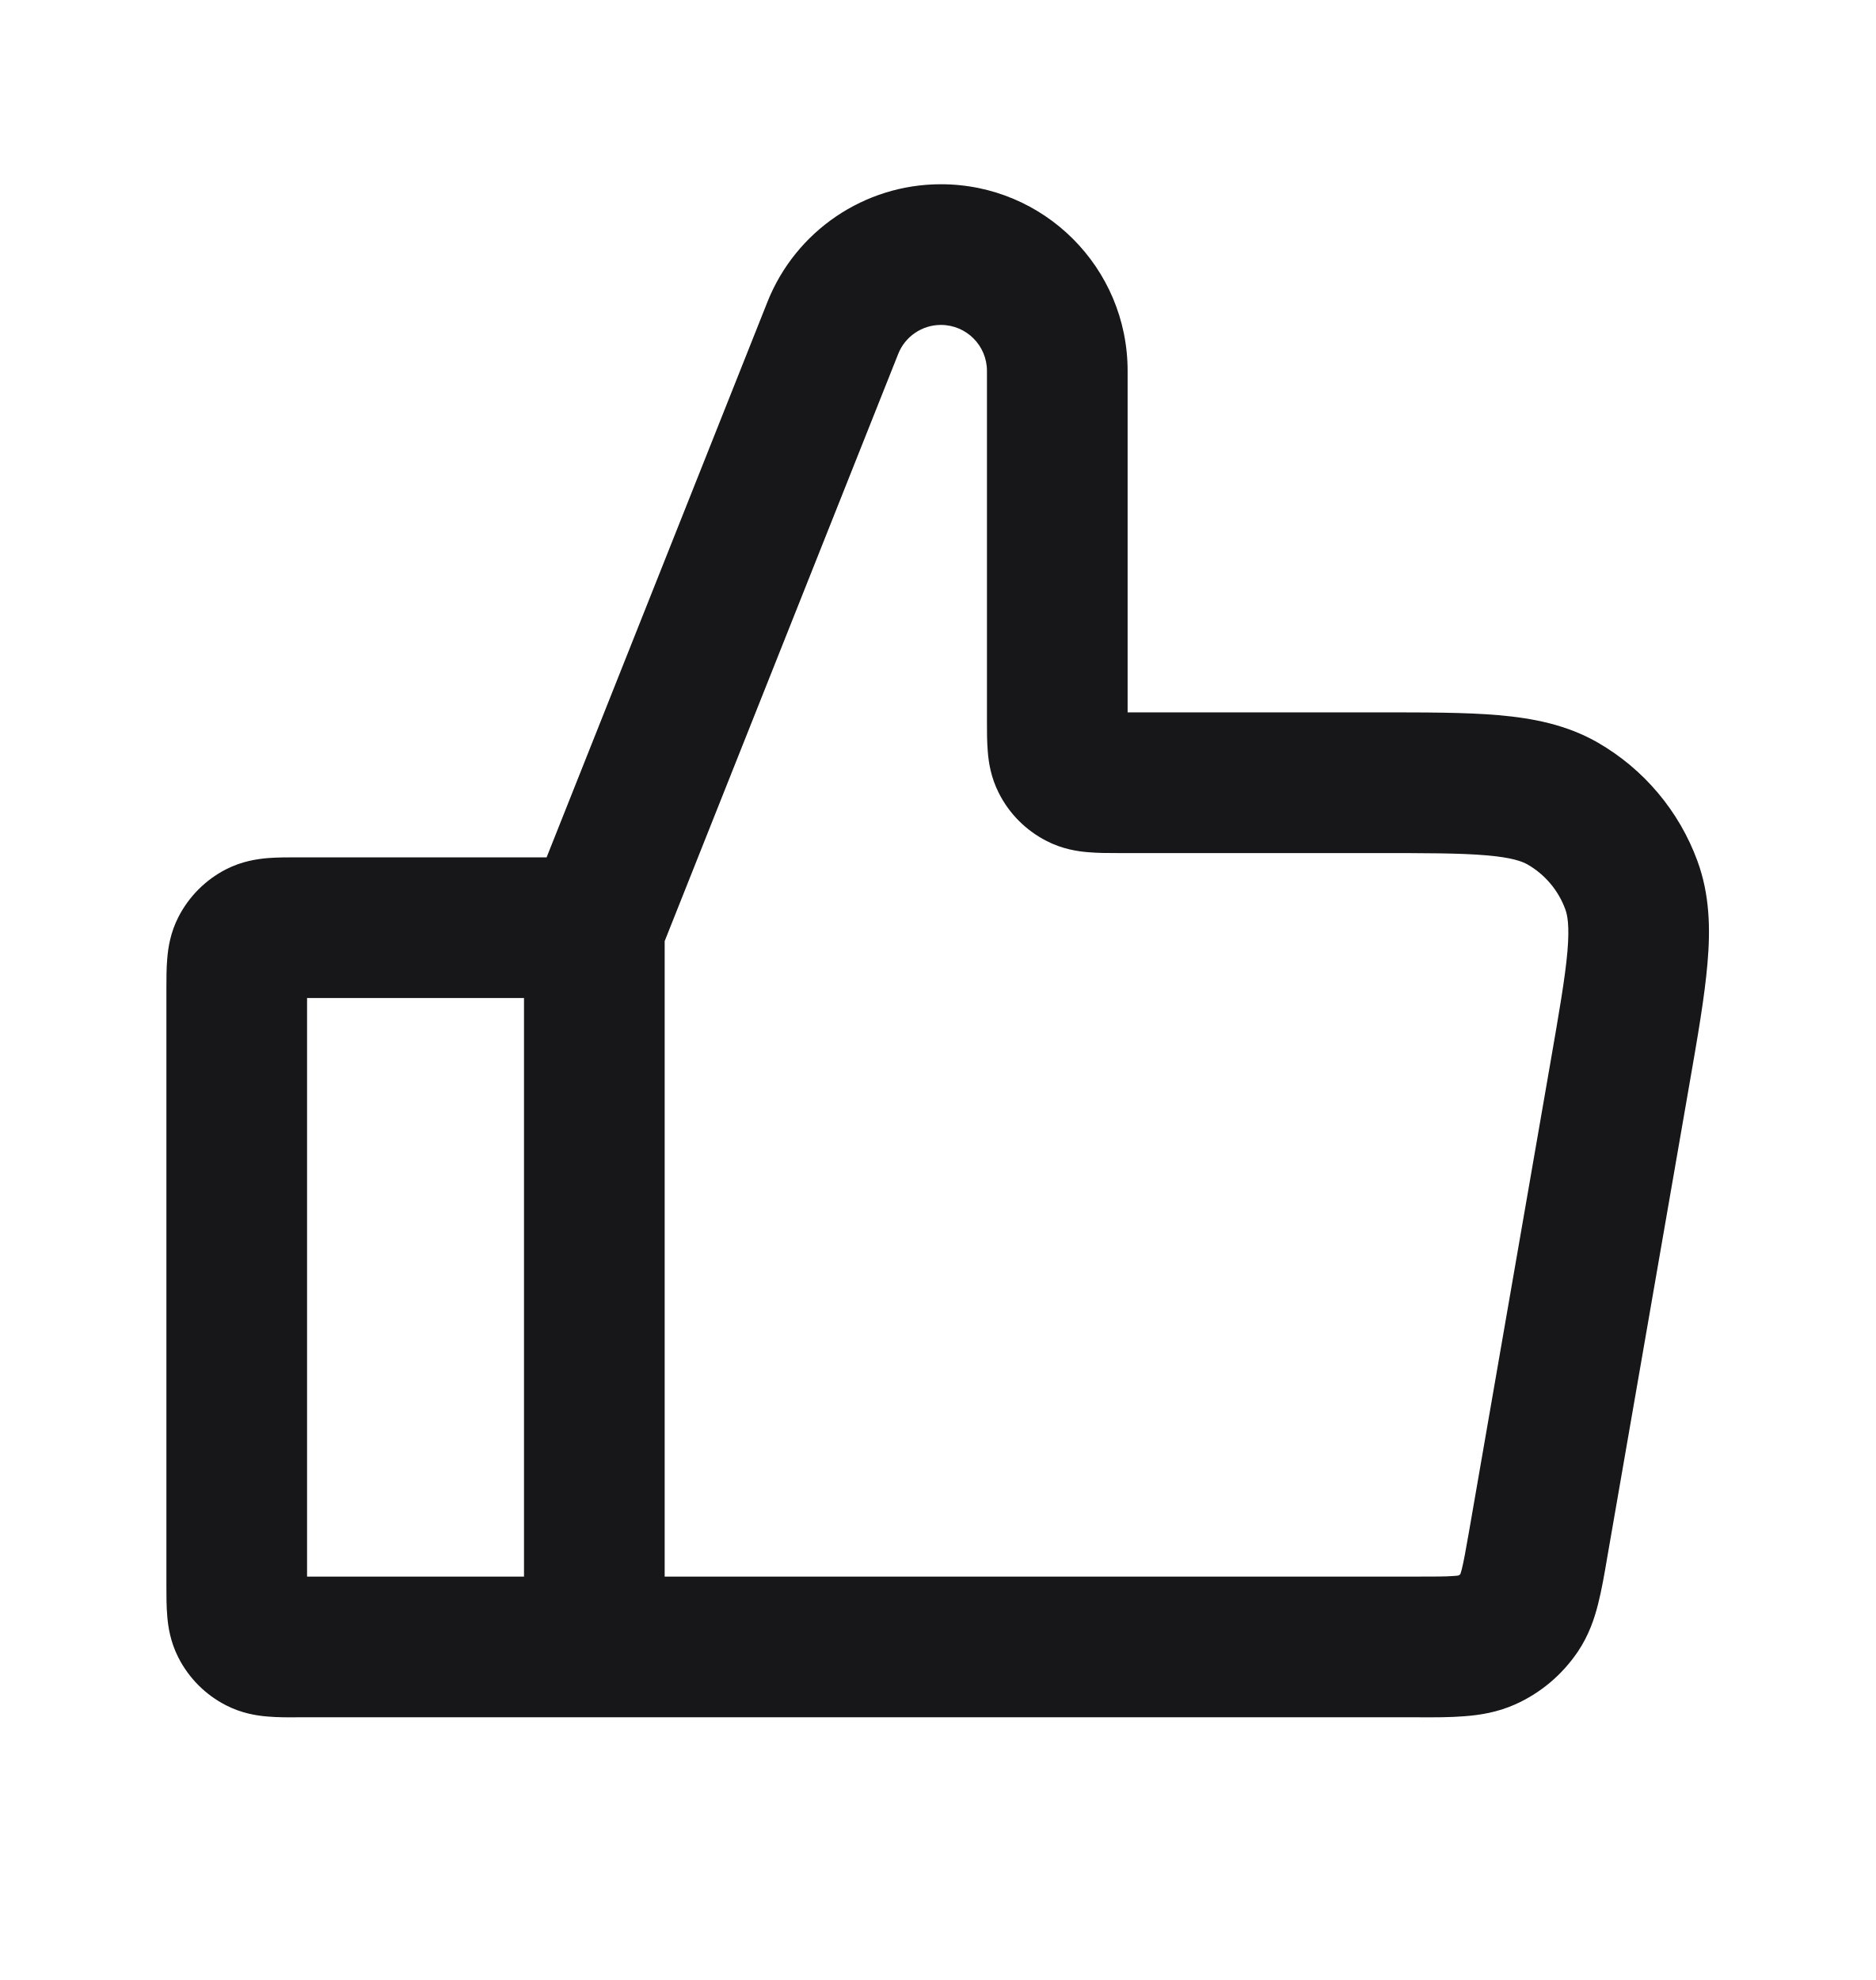
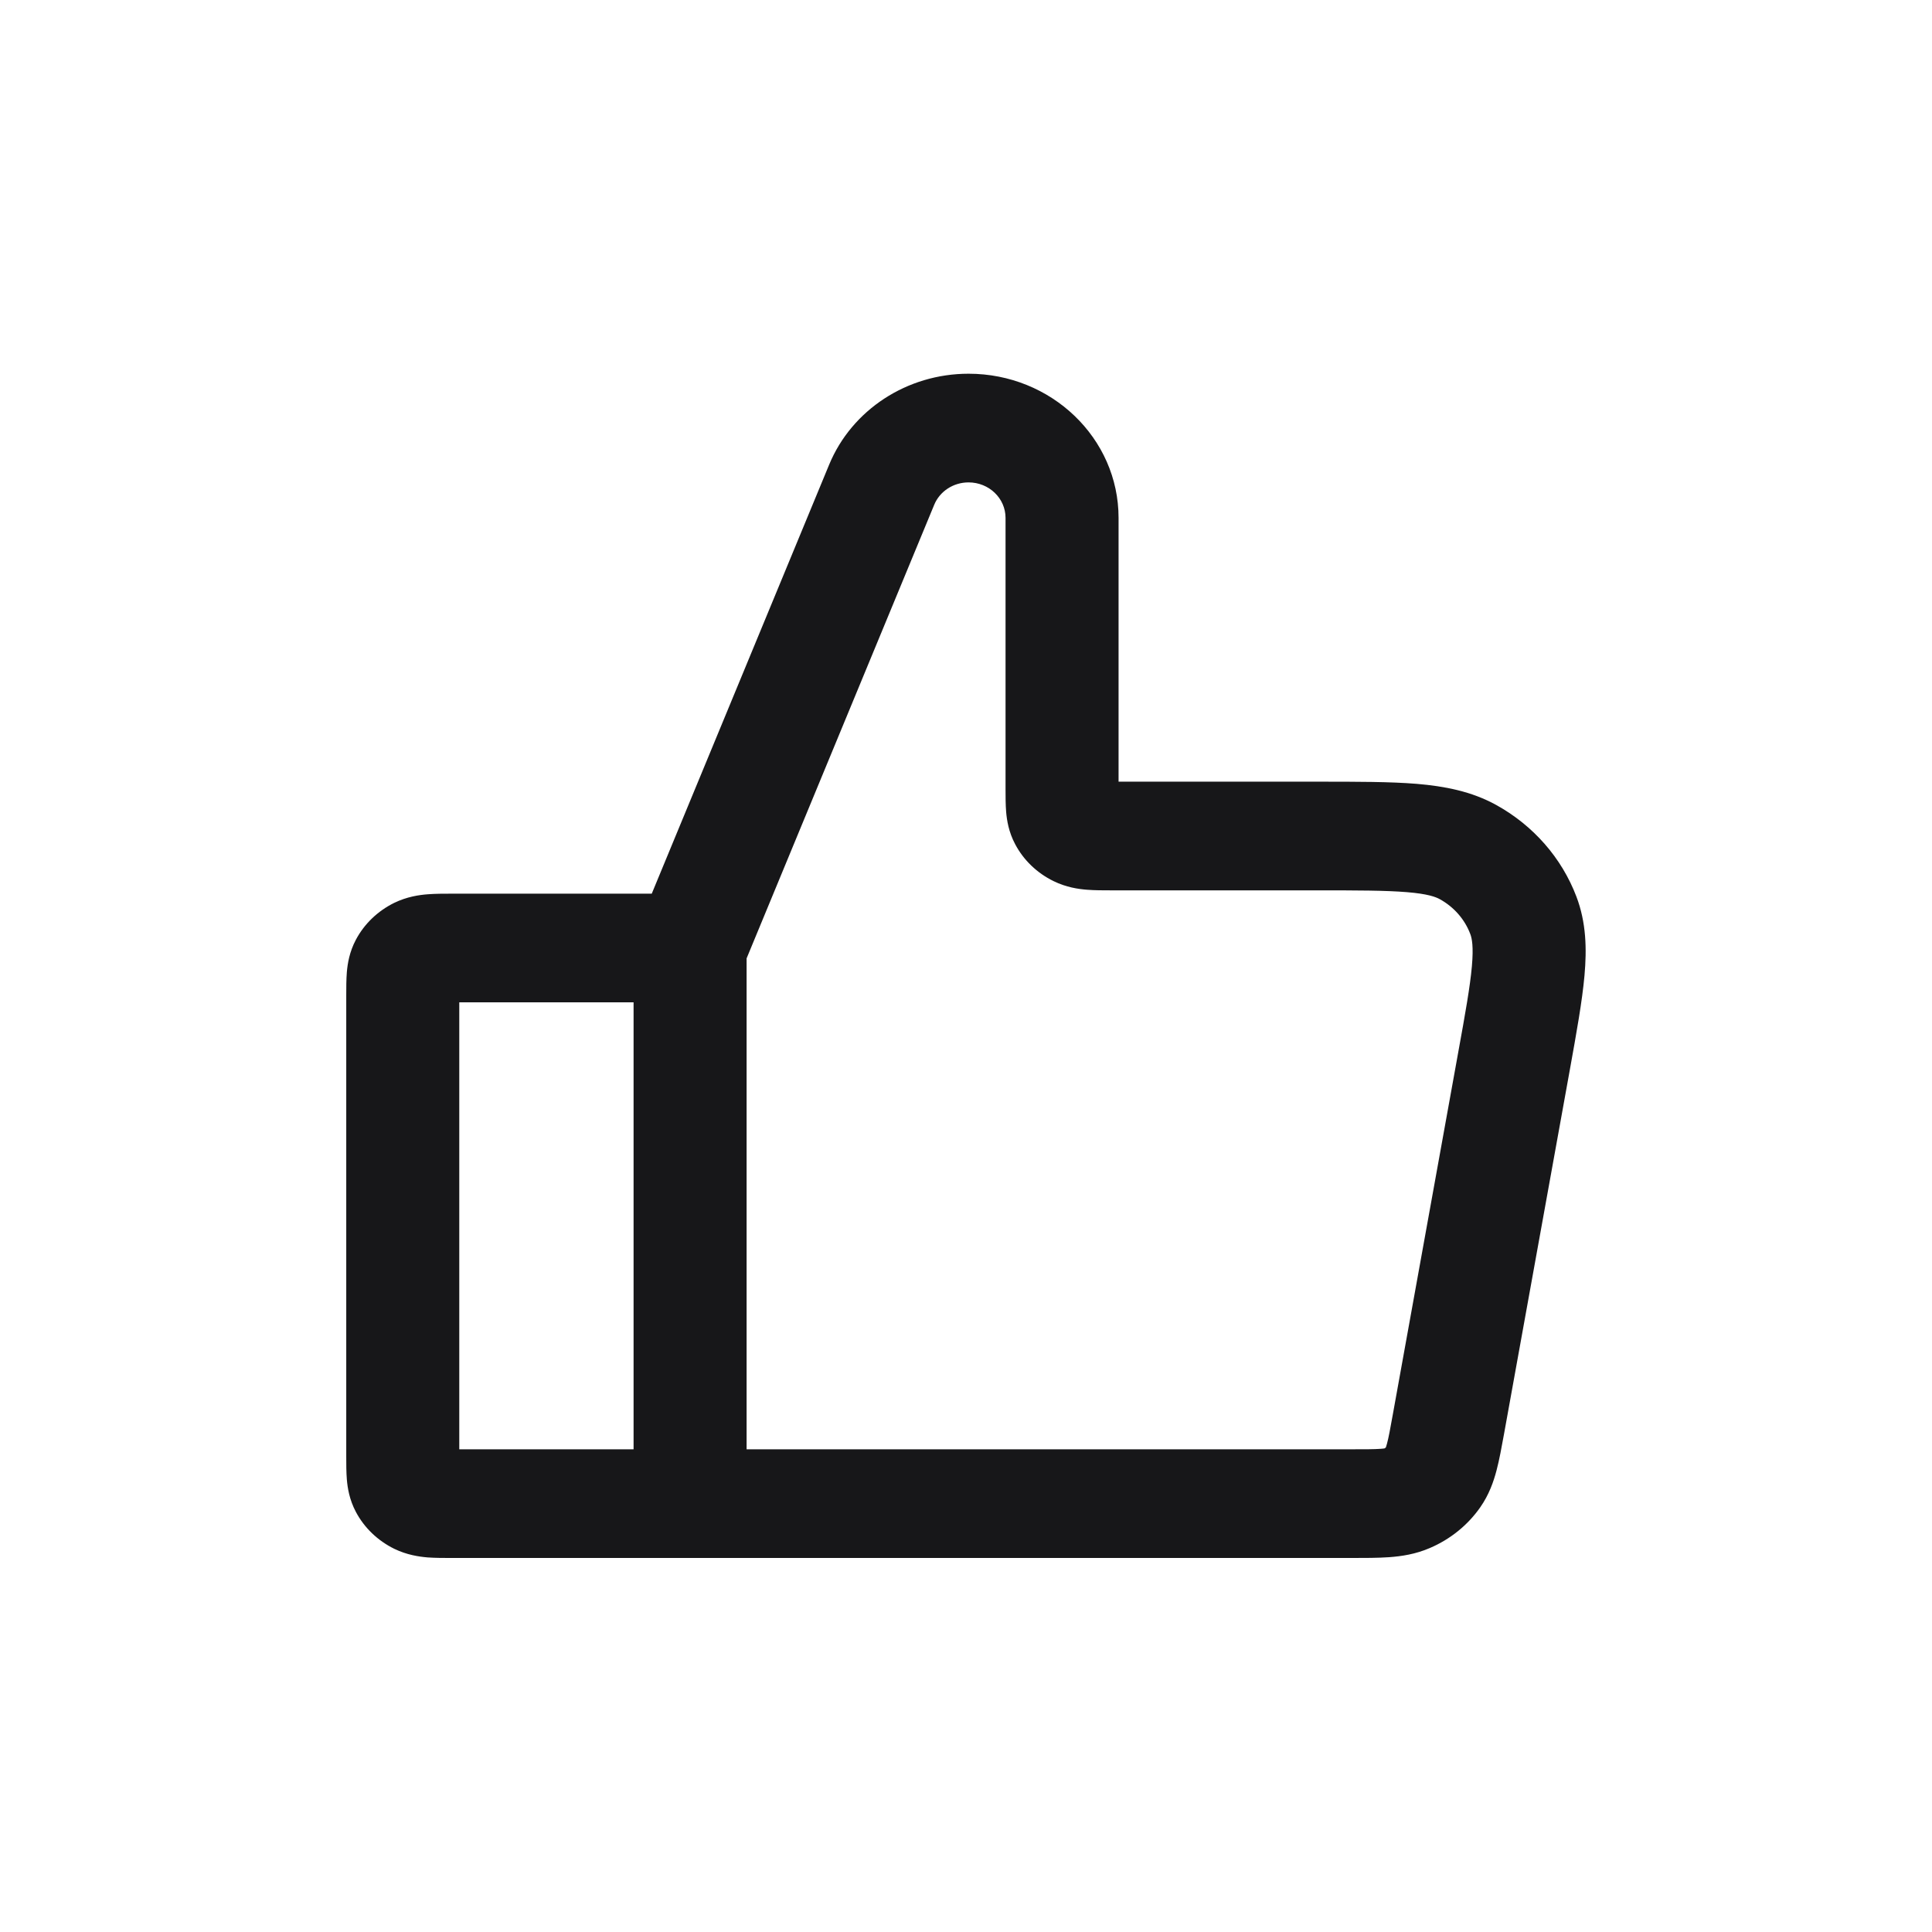
- <svg xmlns="http://www.w3.org/2000/svg" width="18" height="19" viewBox="0 0 18 19" fill="none">
-   <mask id="mask0_1387_11736" style="mask-type:alpha" maskUnits="userSpaceOnUse" x="0" y="0" width="18" height="19">
-     <path fill-rule="evenodd" clip-rule="evenodd" d="M9.03 3.118C8.849 3.118 8.686 3.229 8.62 3.397L6.379 9.031V15.129H13.581C13.771 15.129 13.876 15.129 13.953 15.123C13.976 15.121 13.991 15.12 13.999 15.118C14.006 15.114 14.011 15.11 14.016 15.104C14.019 15.096 14.023 15.082 14.029 15.059C14.048 14.984 14.066 14.881 14.099 14.694L14.878 10.206C14.964 9.711 15.021 9.382 15.043 9.13C15.064 8.883 15.043 8.782 15.023 8.727C14.957 8.545 14.828 8.392 14.661 8.296C14.61 8.267 14.514 8.229 14.267 8.208C14.015 8.186 13.681 8.186 13.179 8.186H10.747C10.742 8.186 10.736 8.186 10.731 8.186C10.641 8.186 10.537 8.186 10.446 8.178C10.342 8.17 10.197 8.148 10.046 8.071C9.848 7.97 9.687 7.81 9.587 7.612C9.51 7.461 9.488 7.317 9.48 7.212C9.472 7.121 9.472 7.018 9.472 6.928C9.472 6.922 9.472 6.917 9.472 6.911V3.559C9.472 3.316 9.275 3.118 9.03 3.118ZM9.03 1.768C10.019 1.768 10.822 2.568 10.822 3.559V6.836L13.208 6.836C13.674 6.836 14.066 6.835 14.384 6.863C14.715 6.892 15.037 6.955 15.335 7.126C15.777 7.381 16.116 7.784 16.291 8.263C16.409 8.585 16.416 8.914 16.387 9.245C16.36 9.563 16.293 9.949 16.213 10.408L15.425 14.945C15.398 15.105 15.371 15.259 15.338 15.389C15.302 15.533 15.248 15.693 15.143 15.849C14.993 16.071 14.785 16.247 14.54 16.356C14.369 16.432 14.202 16.458 14.054 16.469C13.92 16.48 13.763 16.48 13.601 16.479L2.856 16.479C2.766 16.48 2.662 16.48 2.571 16.472C2.467 16.464 2.322 16.442 2.171 16.365C1.973 16.264 1.813 16.104 1.712 15.906C1.635 15.755 1.613 15.61 1.605 15.506C1.597 15.415 1.597 15.311 1.597 15.221L1.597 9.502C1.597 9.496 1.597 9.491 1.597 9.485C1.597 9.395 1.597 9.291 1.605 9.201C1.613 9.096 1.635 8.951 1.712 8.8C1.813 8.603 1.973 8.442 2.171 8.341C2.322 8.264 2.467 8.243 2.571 8.234C2.662 8.227 2.766 8.227 2.856 8.227C2.861 8.227 2.867 8.227 2.872 8.227H5.246L7.365 2.898C7.636 2.216 8.296 1.768 9.03 1.768ZM5.029 9.577H2.947L2.947 15.129H5.029V9.577Z" fill="#171719" />
+ <svg xmlns="http://www.w3.org/2000/svg" width="32" height="32" viewBox="0 0 32 32" fill="none">
+   <mask id="mask0_778_180898" style="mask-type:alpha" maskUnits="userSpaceOnUse" x="3" y="4" width="26" height="24">
+     <path fill-rule="evenodd" clip-rule="evenodd" d="M16.042 7.99C15.791 7.99 15.565 8.137 15.473 8.362L12.366 15.874V24.005H22.353C22.616 24.005 22.761 24.005 22.868 23.997C22.9 23.995 22.921 23.992 22.933 23.99C22.941 23.985 22.949 23.979 22.955 23.972C22.959 23.961 22.965 23.942 22.973 23.911C23 23.812 23.025 23.674 23.07 23.425L24.151 17.44C24.271 16.78 24.349 16.342 24.379 16.005C24.408 15.677 24.38 15.541 24.352 15.469C24.26 15.226 24.082 15.023 23.849 14.894C23.779 14.855 23.646 14.805 23.304 14.777C22.954 14.748 22.491 14.747 21.795 14.747H18.423C18.416 14.747 18.408 14.747 18.4 14.747C18.275 14.747 18.131 14.747 18.005 14.737C17.861 14.726 17.66 14.697 17.45 14.594C17.176 14.46 16.953 14.246 16.814 13.982C16.707 13.781 16.677 13.588 16.665 13.449C16.655 13.328 16.655 13.19 16.655 13.07C16.655 13.063 16.655 13.055 16.655 13.048V8.578C16.655 8.254 16.382 7.99 16.042 7.99ZM16.042 6.19C17.413 6.19 18.527 7.257 18.527 8.578V12.947L21.835 12.947C22.481 12.947 23.025 12.947 23.466 12.983C23.925 13.022 24.372 13.106 24.784 13.334C25.398 13.674 25.867 14.211 26.11 14.85C26.274 15.28 26.283 15.718 26.244 16.159C26.206 16.583 26.113 17.099 26.003 17.71L24.91 23.759C24.871 23.972 24.834 24.178 24.788 24.352C24.738 24.543 24.663 24.757 24.518 24.965C24.311 25.261 24.022 25.495 23.683 25.64C23.445 25.743 23.213 25.777 23.008 25.792C22.823 25.805 22.605 25.805 22.38 25.805L7.48 25.805C7.355 25.805 7.211 25.805 7.085 25.796C6.941 25.784 6.74 25.755 6.53 25.653C6.256 25.518 6.033 25.304 5.894 25.041C5.787 24.839 5.757 24.646 5.745 24.507C5.735 24.386 5.735 24.248 5.735 24.127L5.735 16.502C5.735 16.495 5.735 16.487 5.735 16.48C5.735 16.36 5.735 16.221 5.745 16.1C5.757 15.961 5.787 15.768 5.894 15.566C6.033 15.303 6.256 15.089 6.53 14.954C6.74 14.852 6.941 14.823 7.085 14.812C7.211 14.802 7.355 14.802 7.48 14.802C7.488 14.802 7.496 14.802 7.503 14.802H10.795L13.733 7.697C14.109 6.787 15.024 6.19 16.042 6.19ZM10.494 16.602H7.607L7.607 24.005H10.494V16.602Z" fill="#171719" />
  </mask>
-   <g mask="url(#mask0_1387_11736)">
-     <rect y="0.125" width="18" height="18" fill="#171719" />
+   <g mask="url(#mask0_778_180898)">
+     <rect x="1.253" y="1.816" width="29.498" height="28.364" fill="#171719" />
  </g>
</svg>
